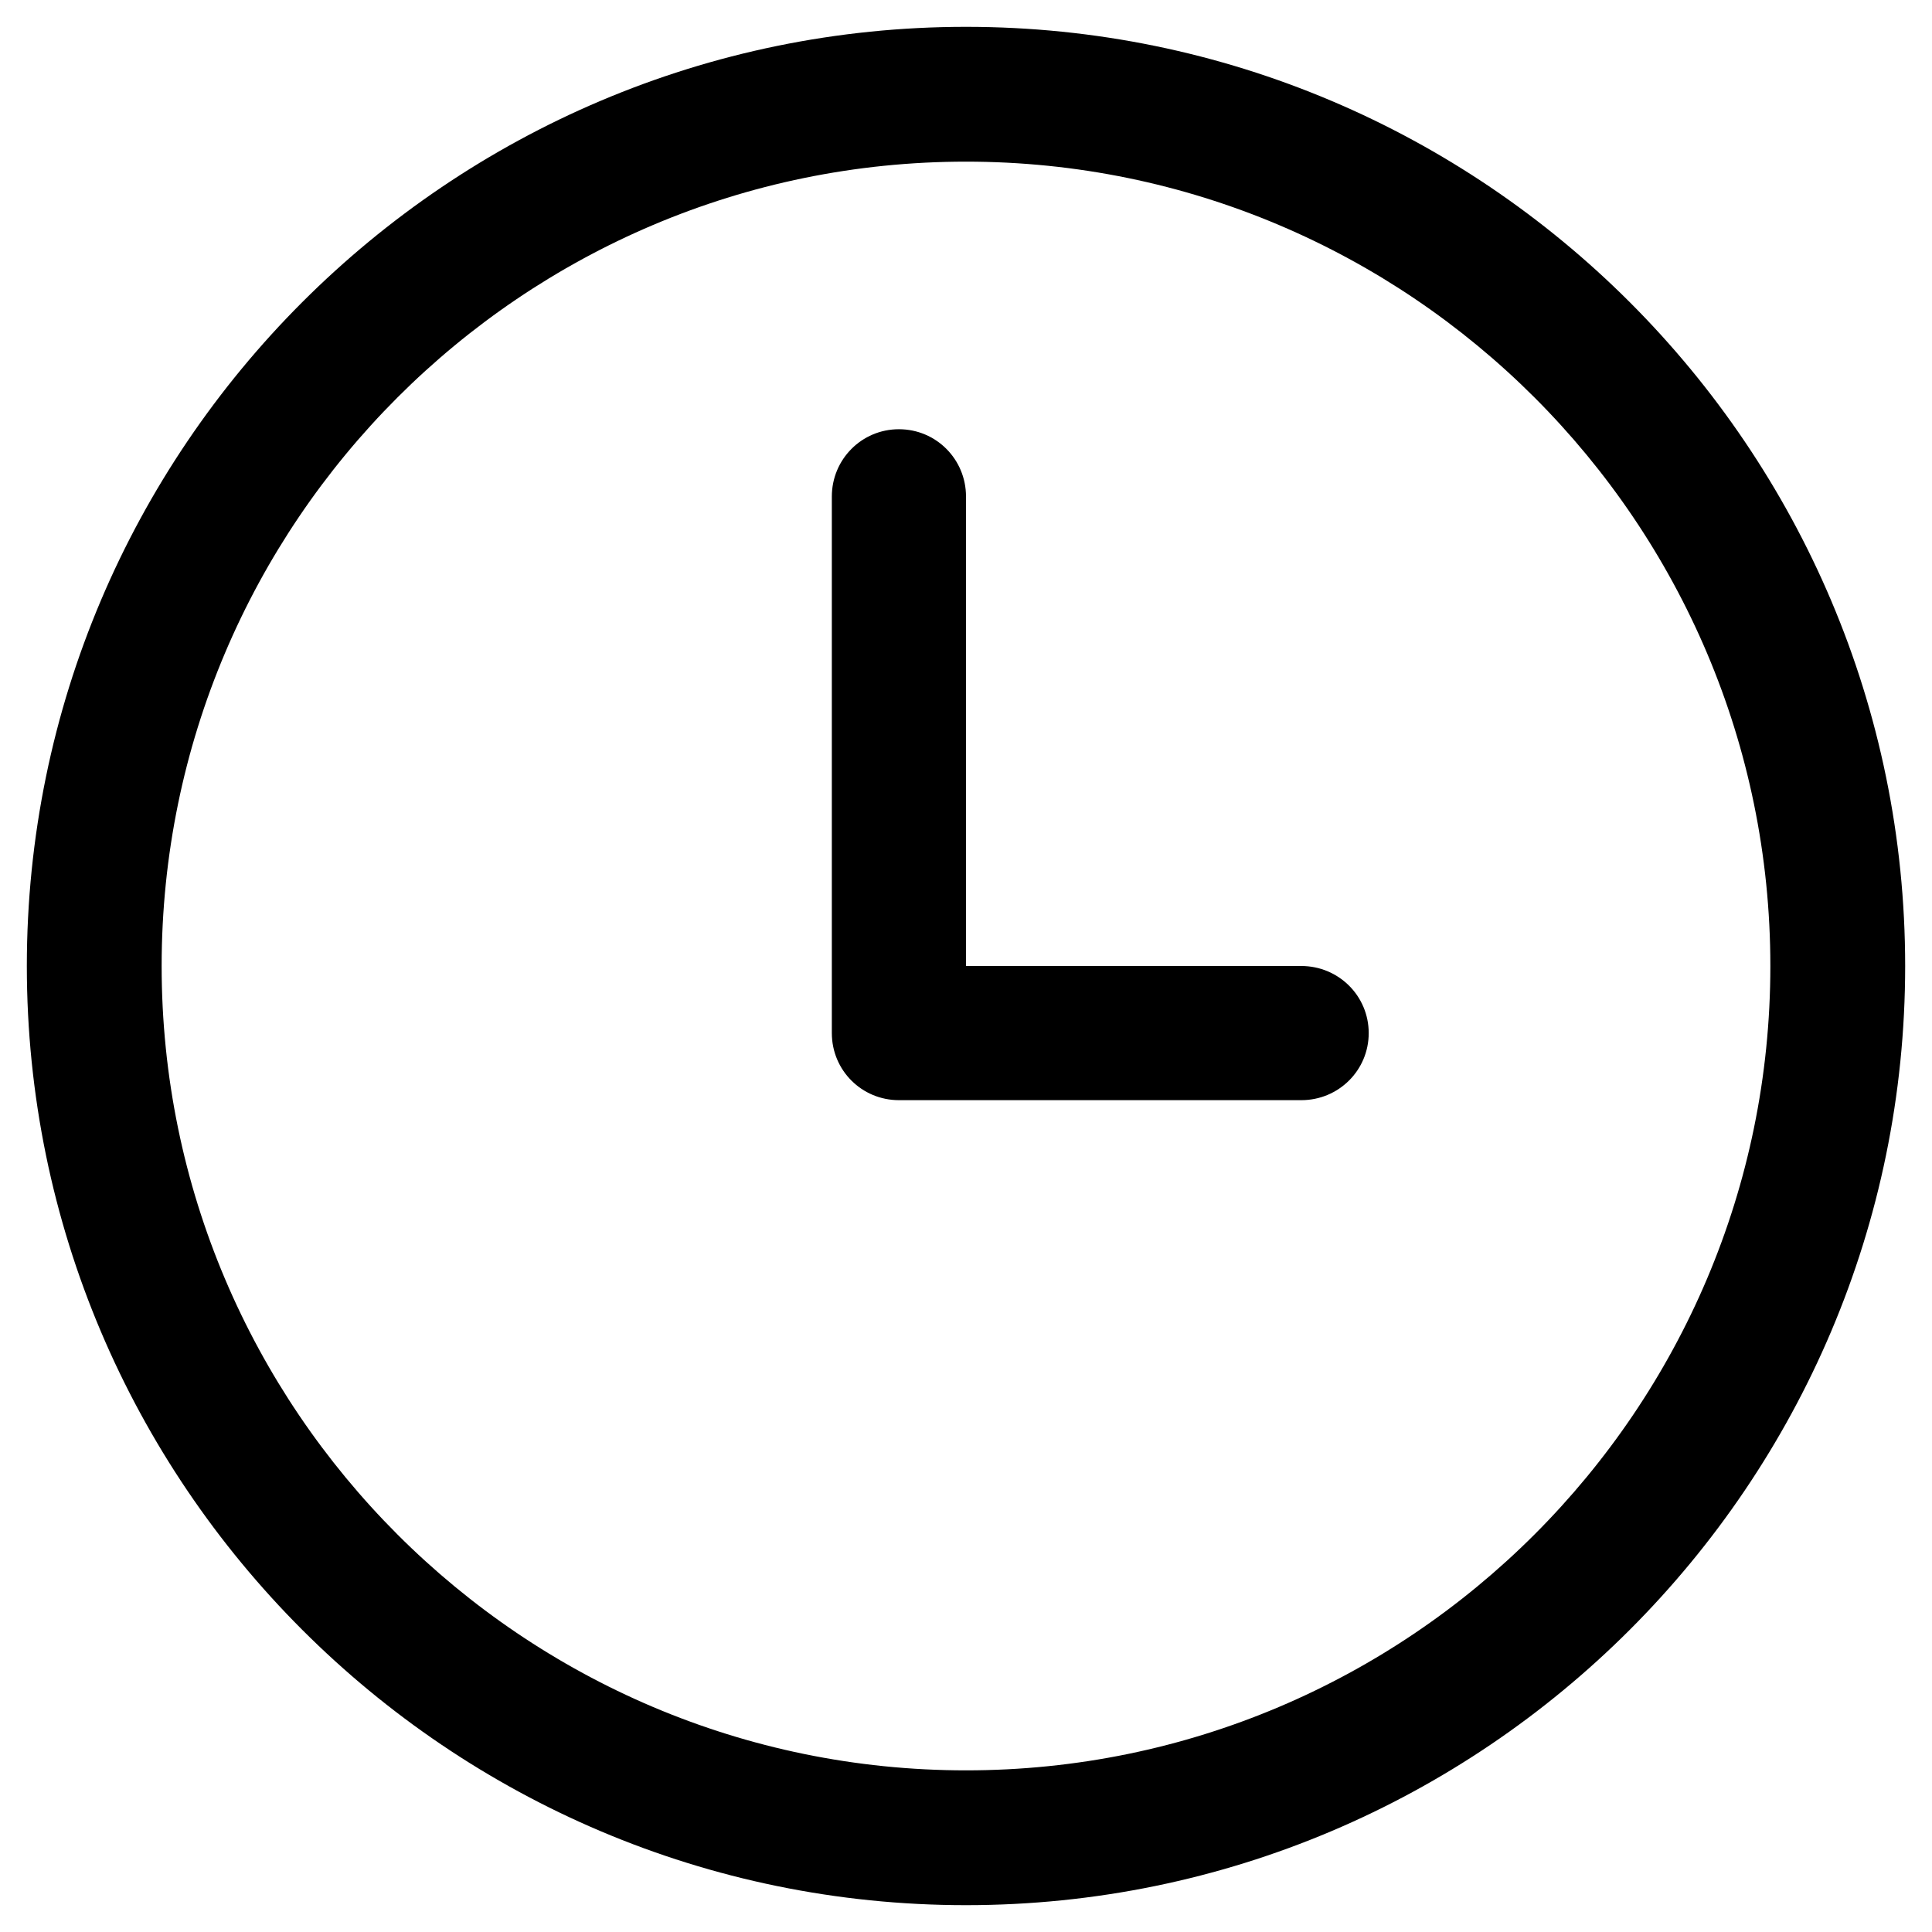
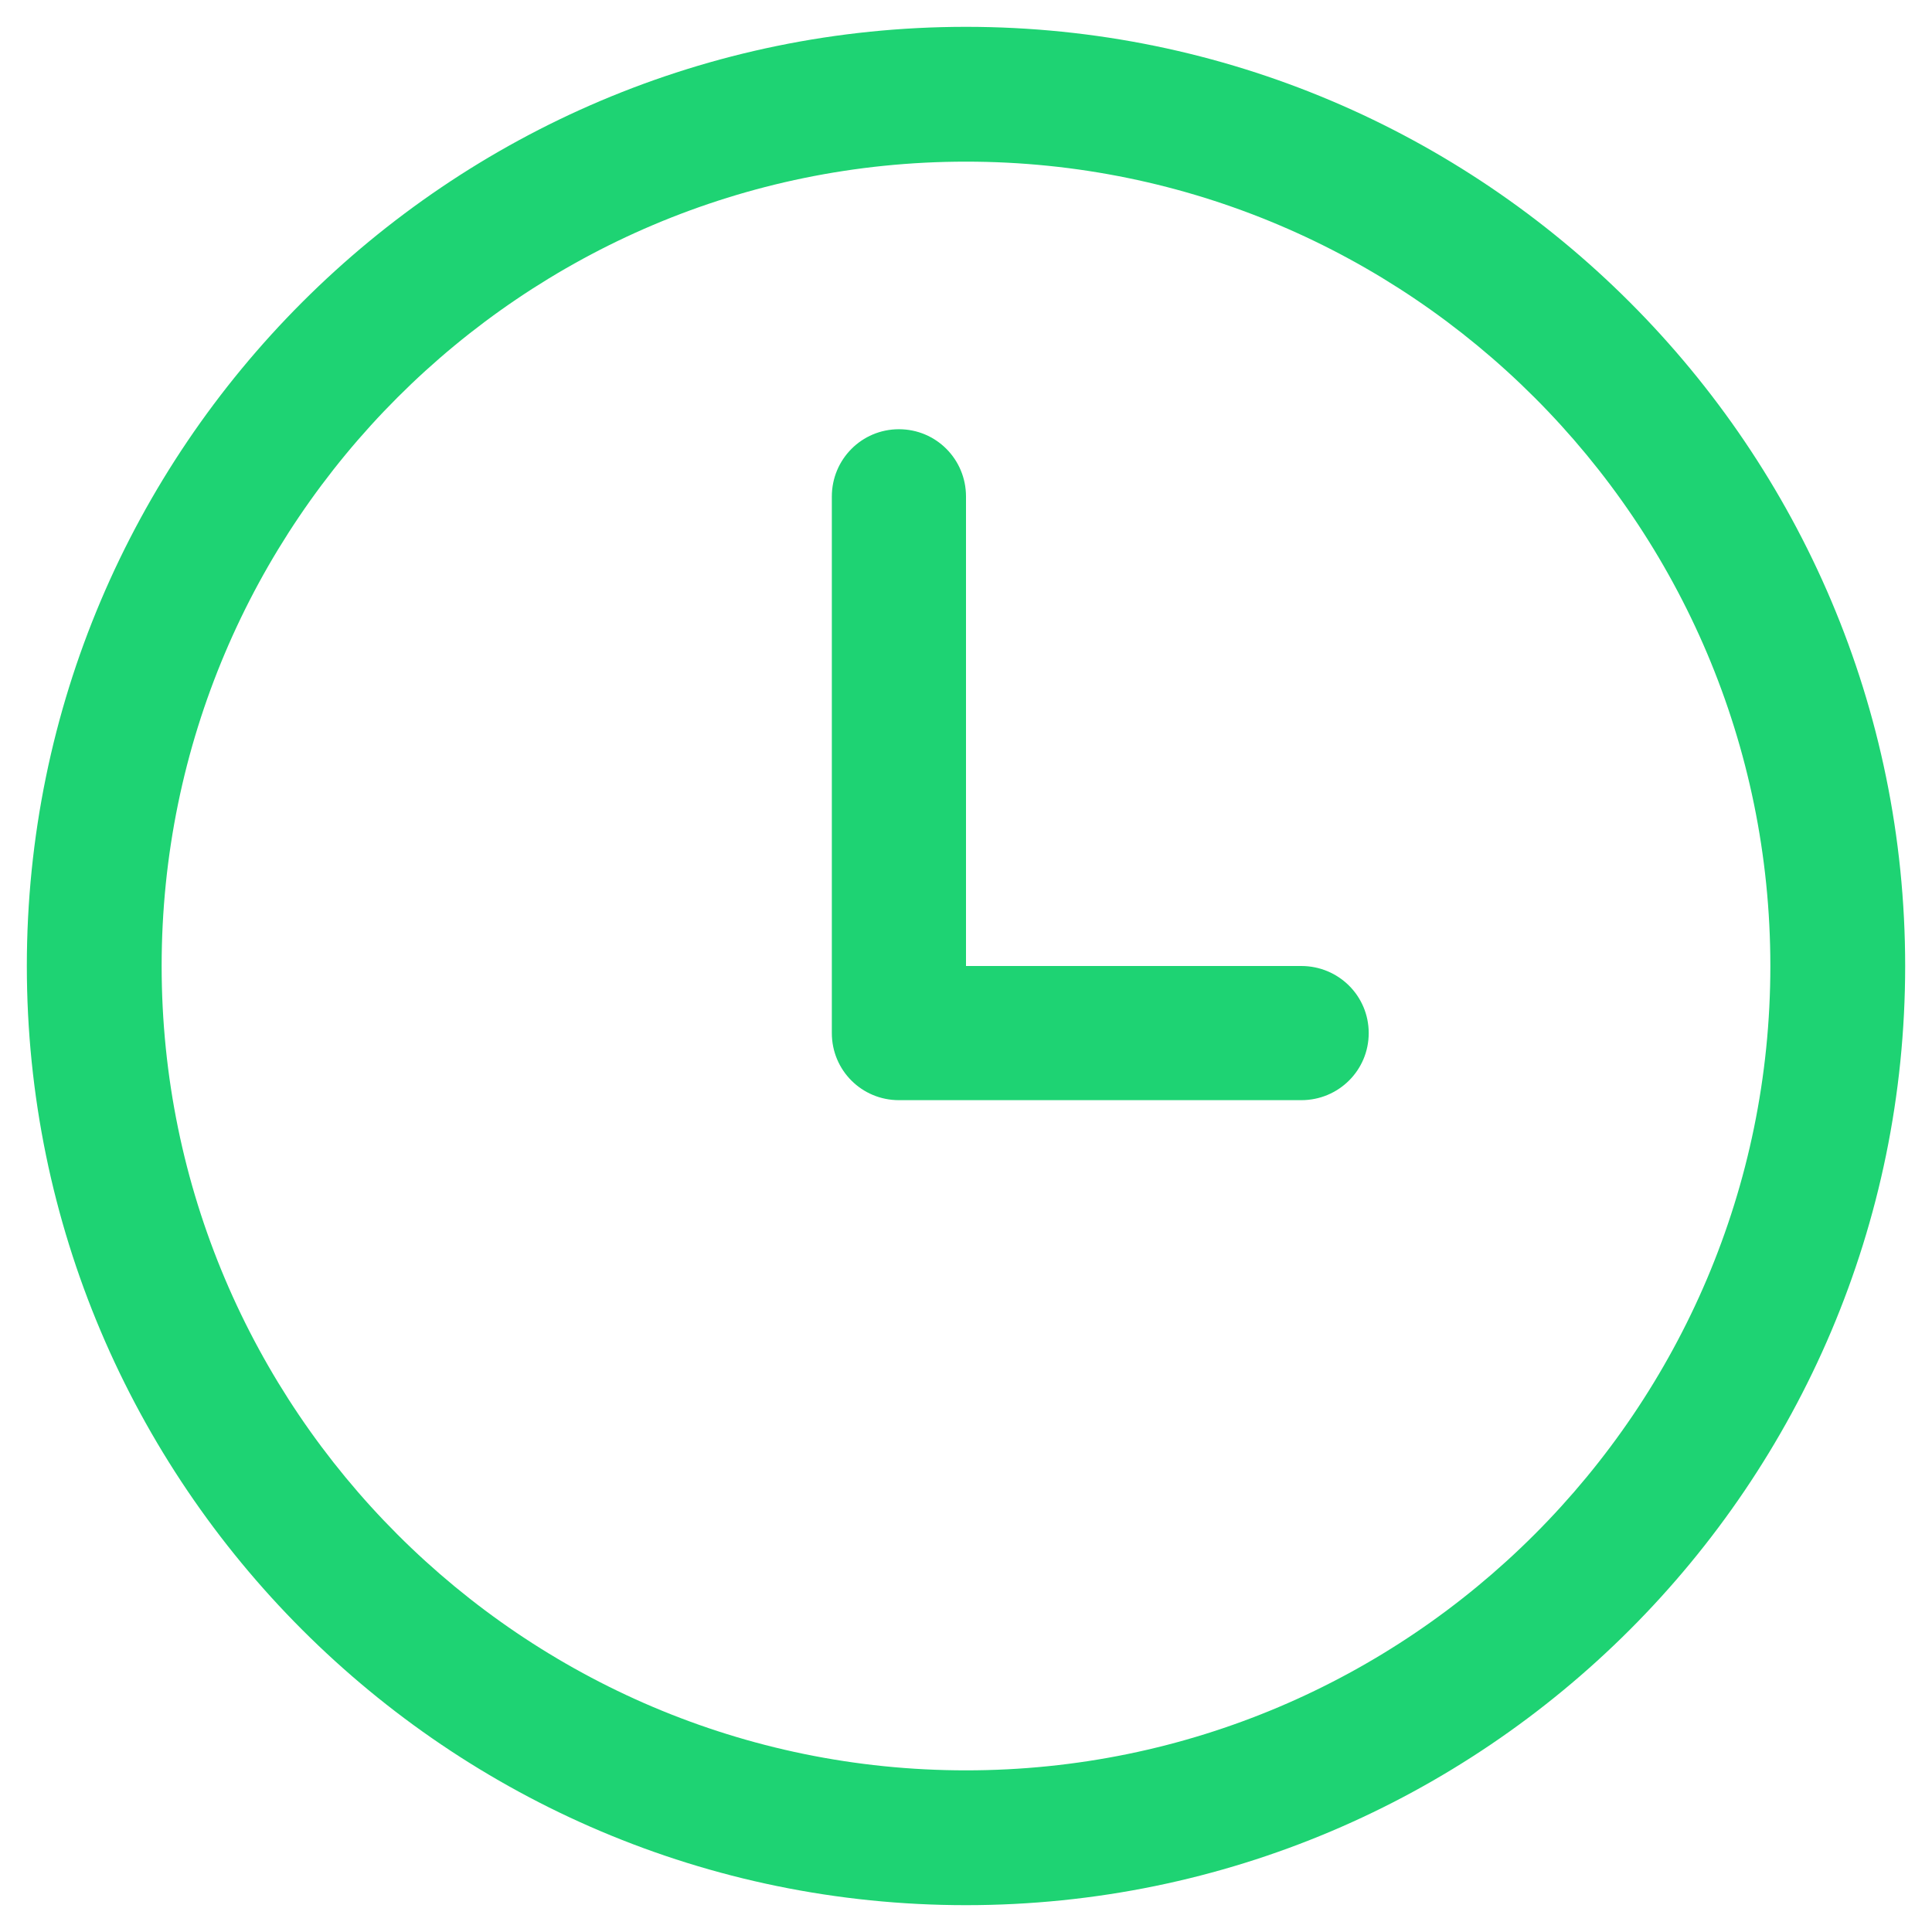
<svg xmlns="http://www.w3.org/2000/svg" width="18px" height="18px" viewBox="0 0 18 18" version="1.1">
  <g id="Page-1" stroke="none" stroke-width="1" fill="none" fill-rule="evenodd">
-     <g id="Desktop" transform="translate(-79, -686)" fill="#000000">
+     <g id="Desktop" transform="translate(-79, -686)" fill="#1ed373">
      <g id="post" transform="translate(78, 483)">
        <g id="Group-6" transform="translate(0, 198)">
          <g id="Group-4">
            <g id="time" transform="translate(0, 4)">
              <g id="icon-time">
                <rect id="Rectangle" opacity="0" x="0" y="0" width="20" height="20" />
                <path d="M10,1.25 C5.175,1.25 1.25,5.175 1.25,10 C1.25,14.825 5.175,18.75 10,18.75 C14.825,18.75 18.75,14.825 18.75,10 C18.75,5.175 14.825,1.25 10,1.25 Z M10,17.494 C5.867,17.494 2.506,14.132 2.506,10 C2.506,5.867 5.867,2.506 10,2.506 C14.132,2.506 17.494,5.867 17.494,10 C17.494,14.132 14.132,17.494 10,17.494 Z M13.124,10 L10,10 L10,5.626 C10,5.279 9.722,4.999 9.375,4.999 C9.028,4.999 8.75,5.28 8.75,5.626 L8.75,10.625 C8.75,10.972 9.029,11.25 9.375,11.25 L13.124,11.25 C13.471,11.25 13.752,10.972 13.752,10.625 C13.752,10.278 13.471,10 13.124,10 Z" fill-rule="nonzero" />
              </g>
            </g>
          </g>
        </g>
      </g>
    </g>
  </g>
</svg>
